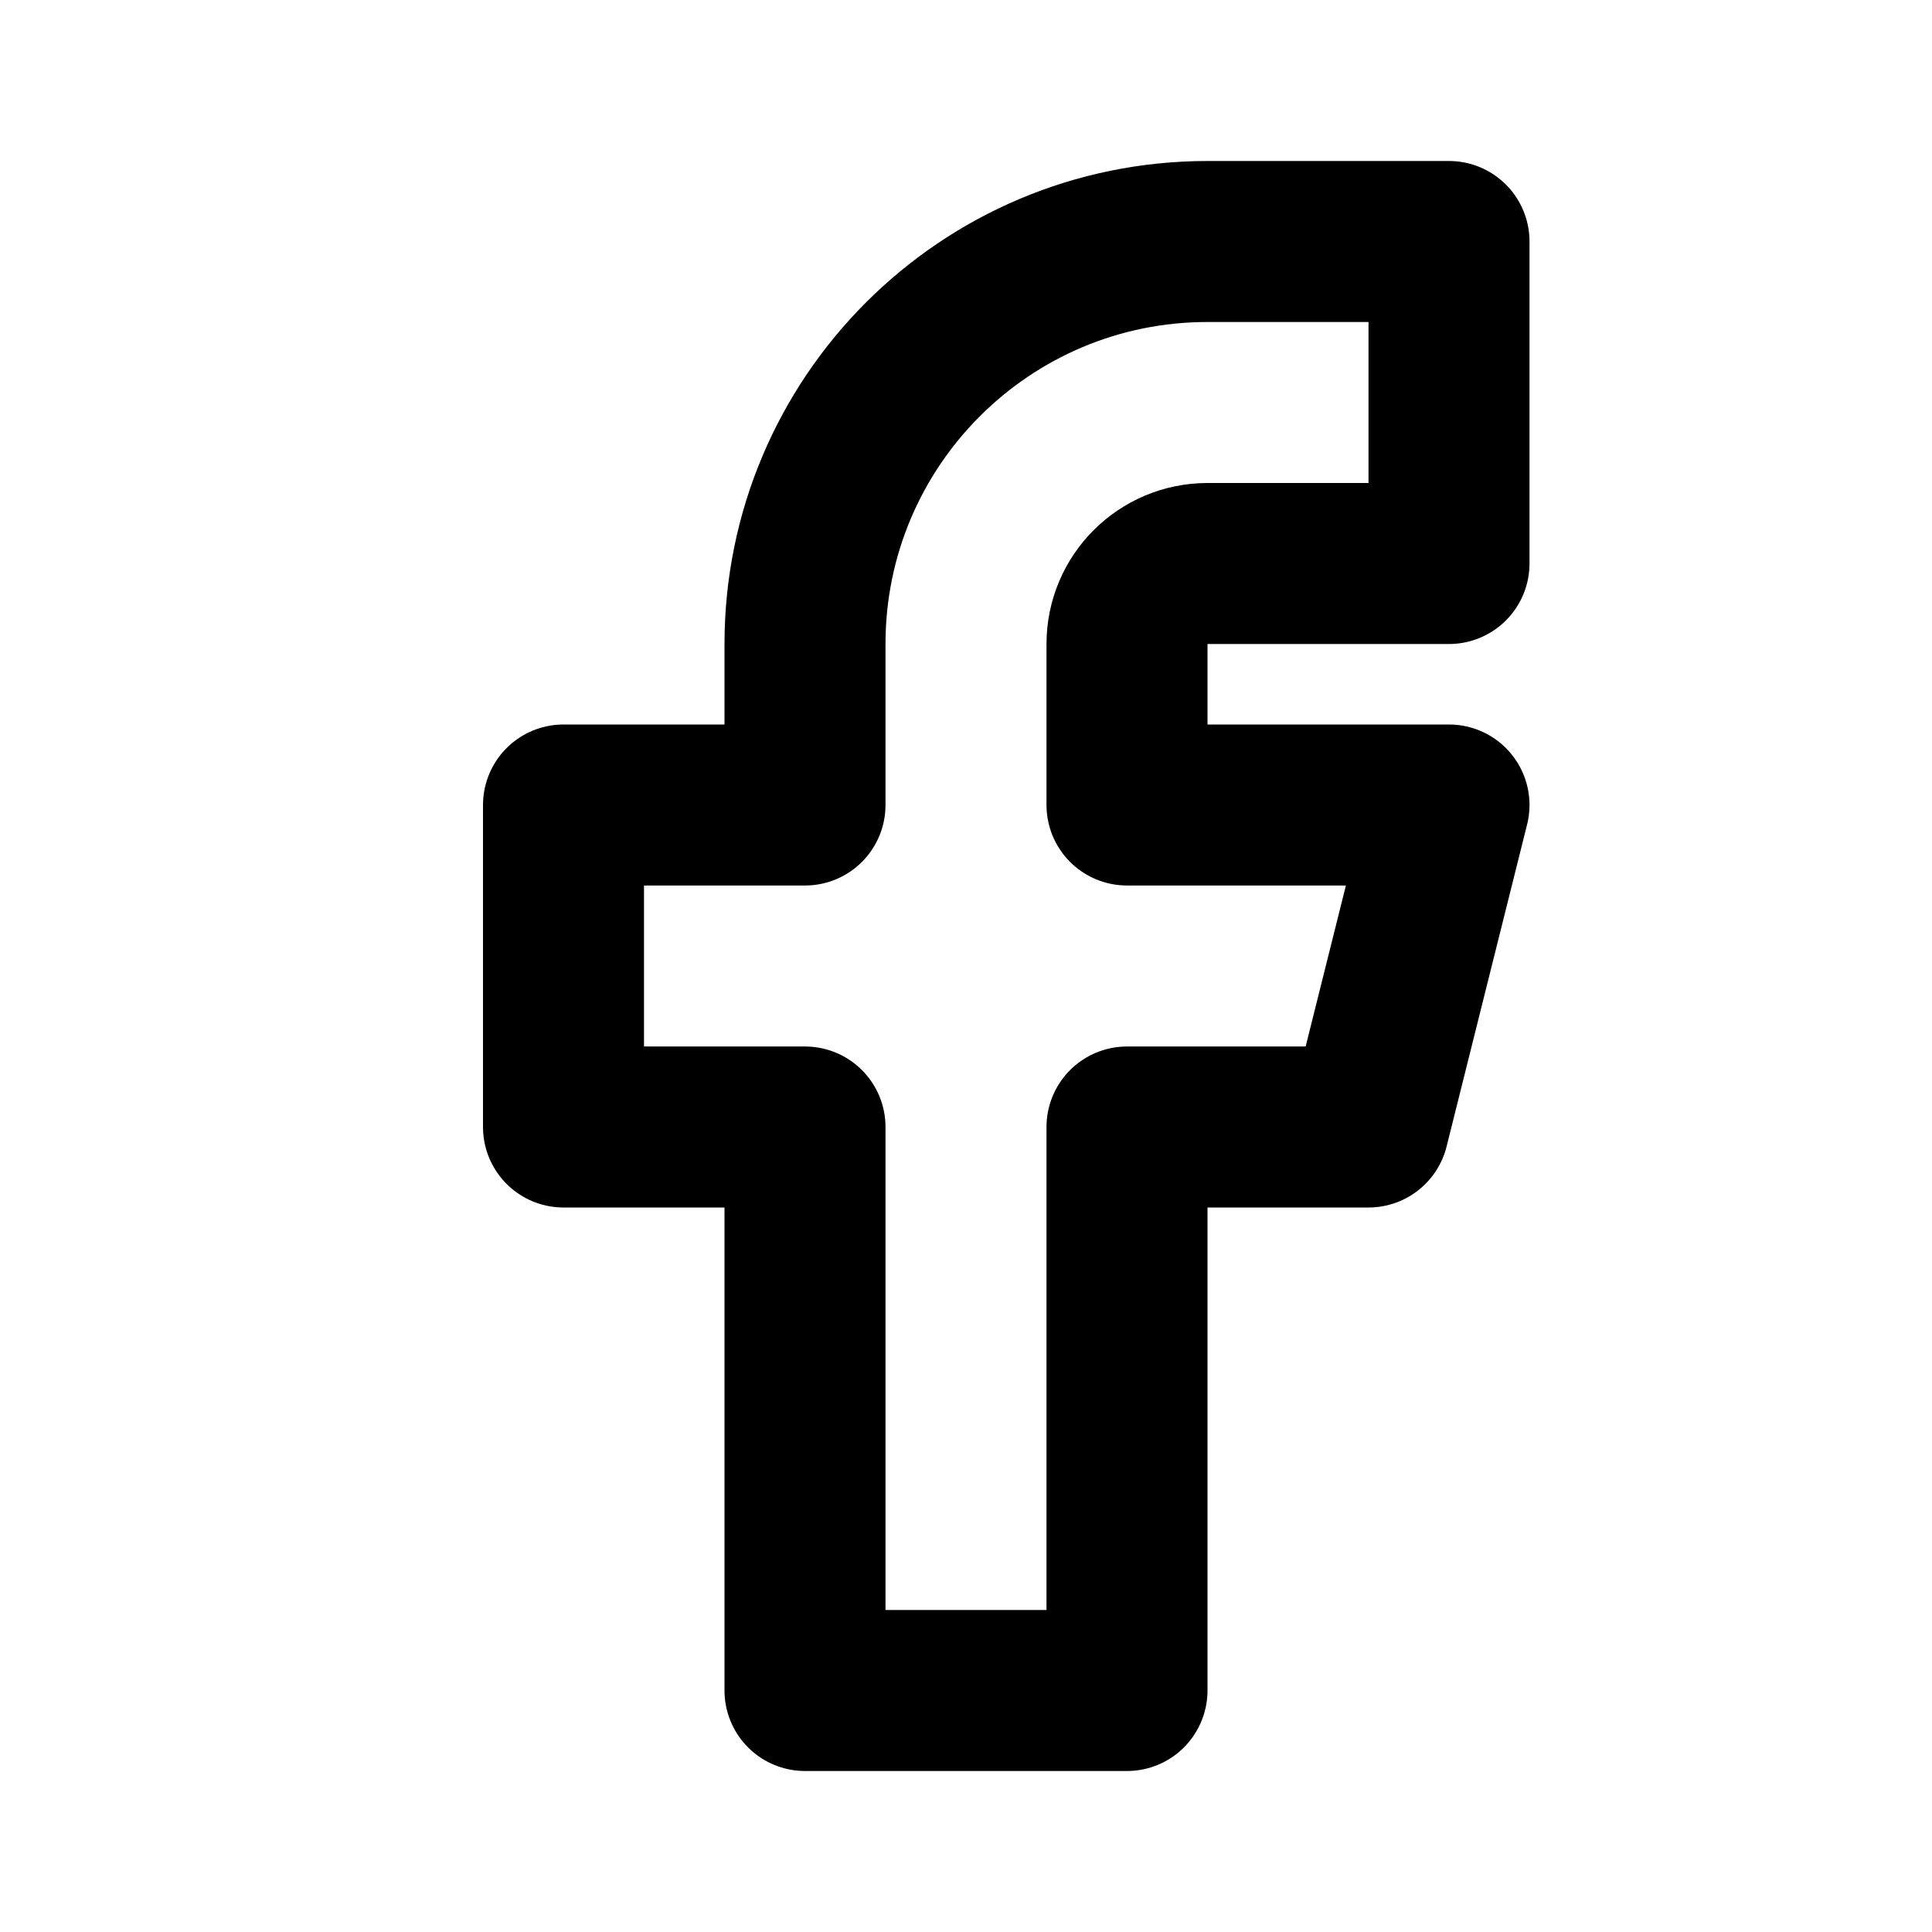
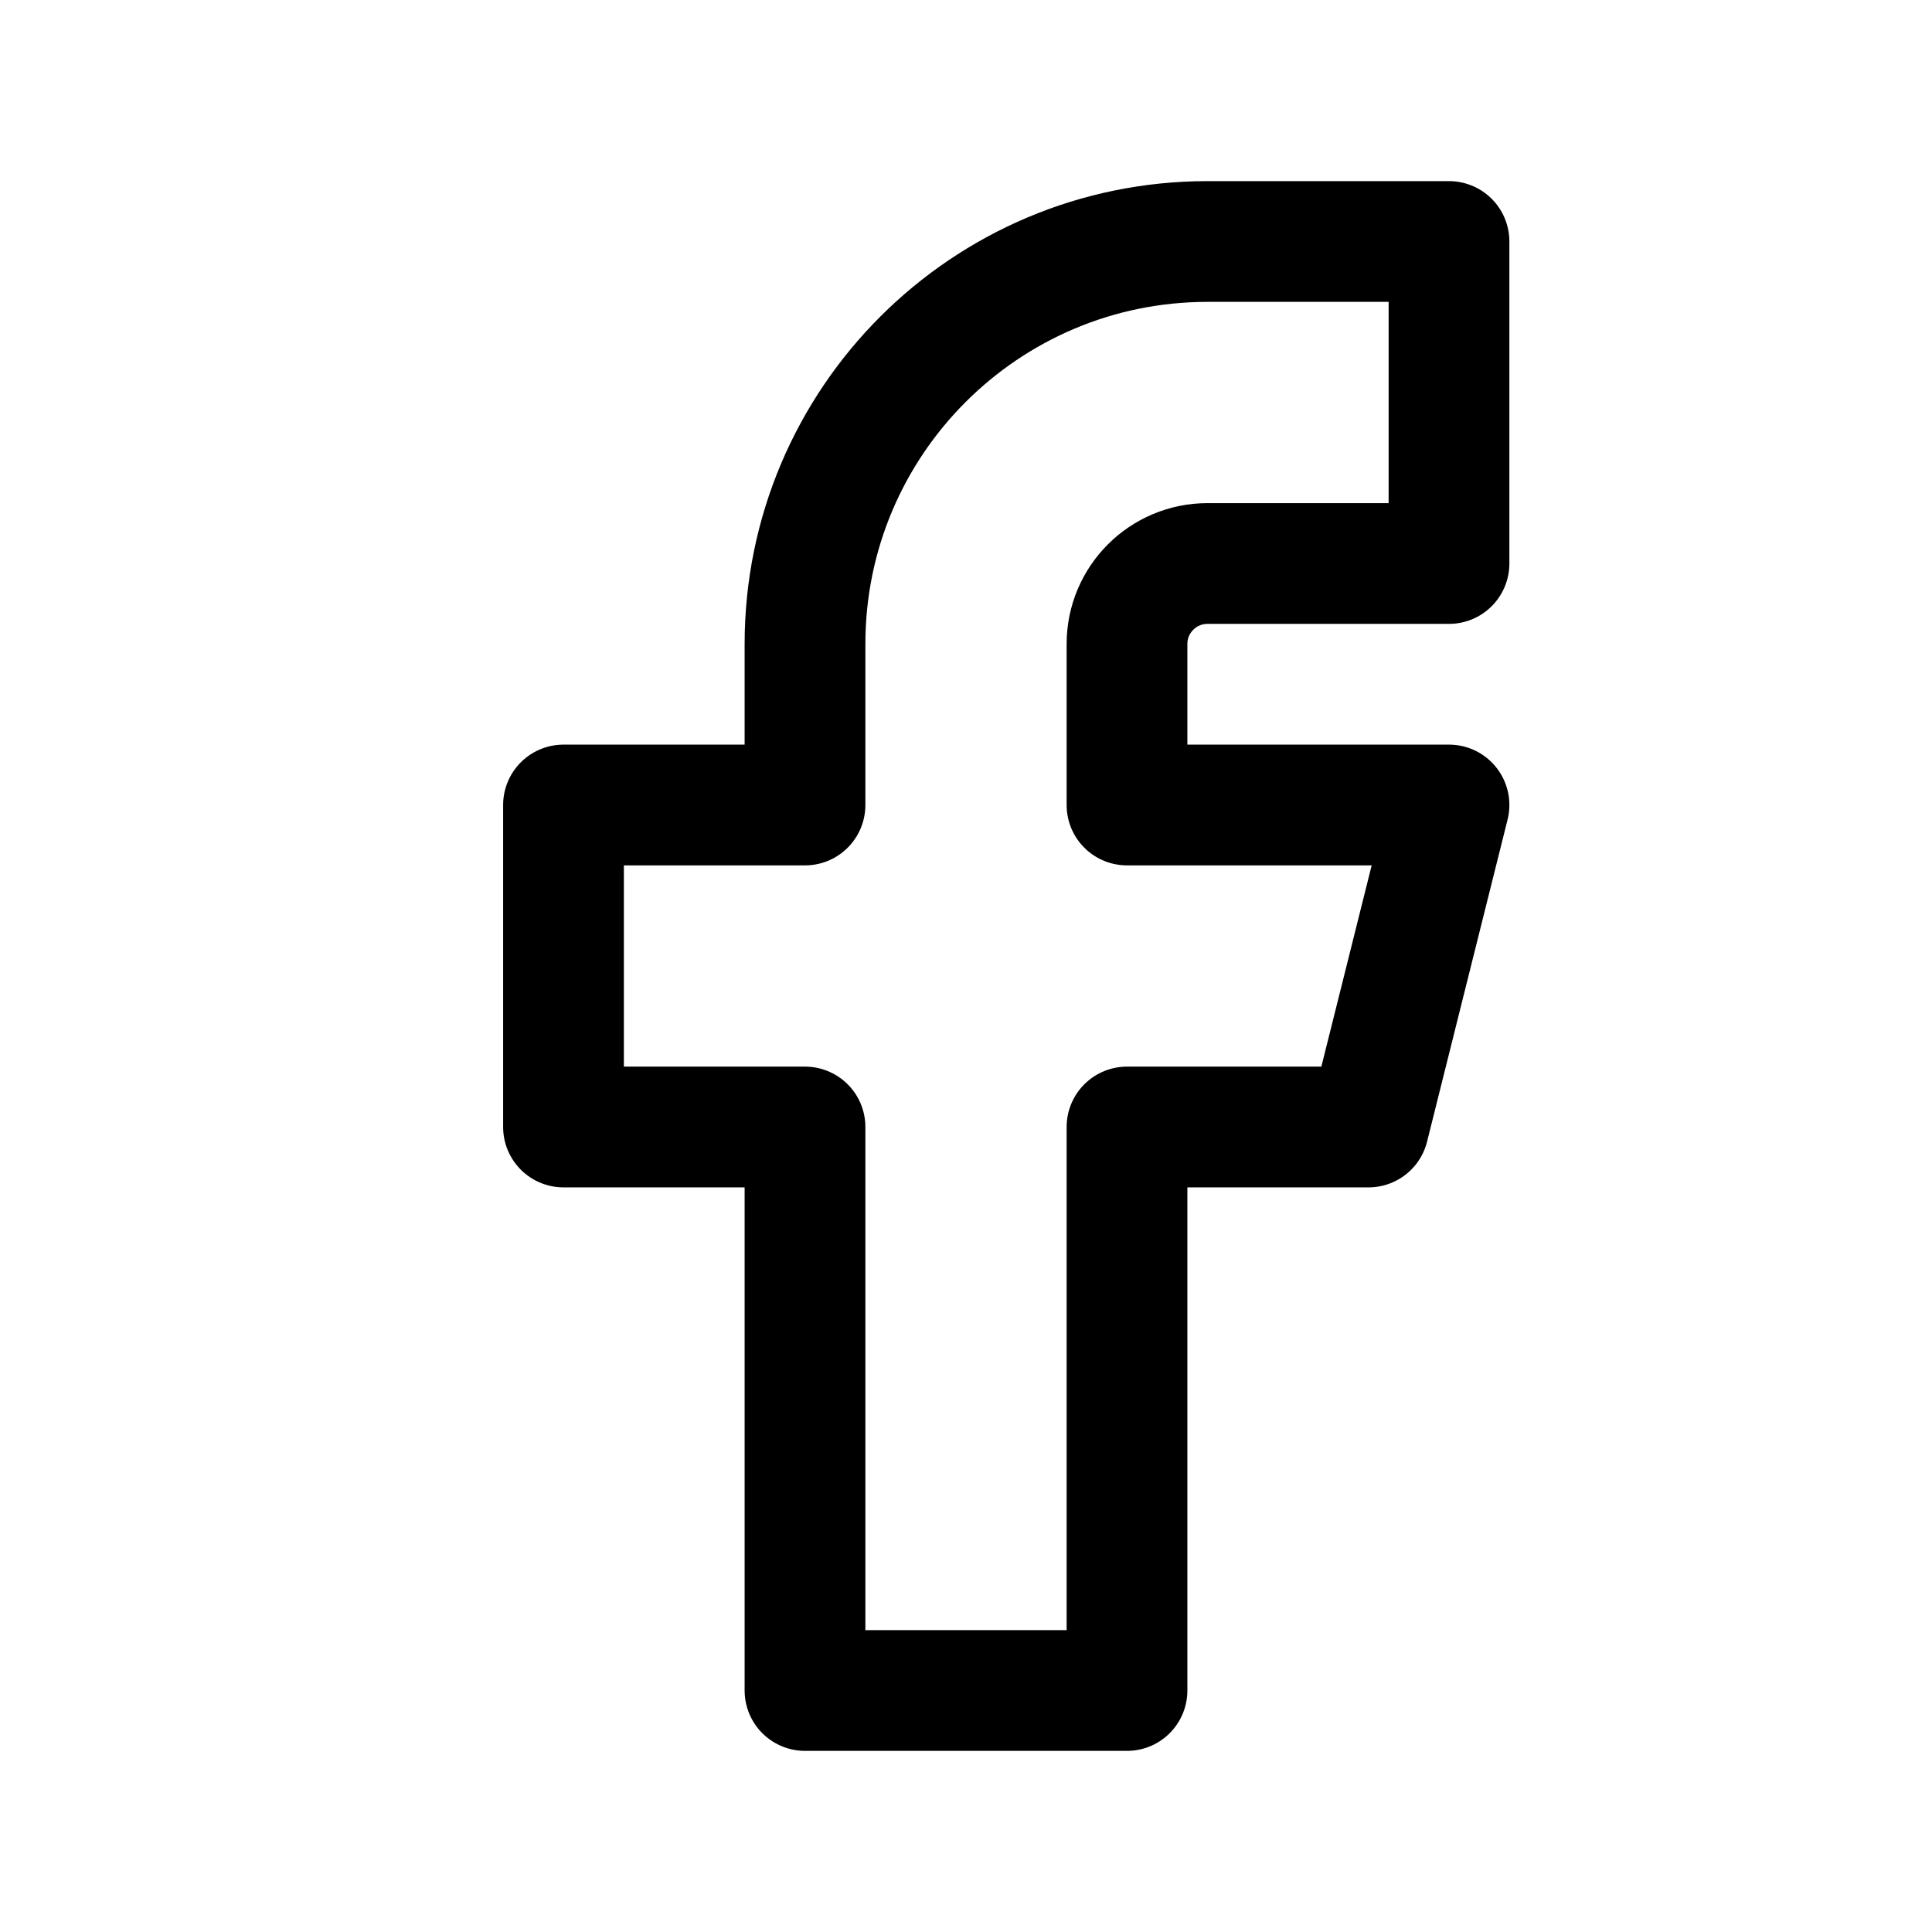
- <svg xmlns="http://www.w3.org/2000/svg" width="24" height="24" viewBox="0 0 24 24" fill="none" stroke="currentColor" stroke-width="2" stroke-linecap="round" stroke-linejoin="round" class="icon icon-tabler icons-tabler-outline icon-tabler-brand-facebook">
+ <svg xmlns="http://www.w3.org/2000/svg" width="24" height="24" viewBox="0 0 24 24" fill="none" stroke="currentColor" stroke-width="1.5" stroke-linecap="round" stroke-linejoin="round" class="icon icon-tabler icons-tabler-outline icon-tabler-brand-facebook">
  <path stroke="none" d="M0 0h24v24H0z" fill="none" />
  <path d="M7 10v4h3v7h4v-7h3l1 -4h-4v-2a1 1 0 0 1 1 -1h3v-4h-3a5 5 0 0 0 -5 5v2h-3" />
</svg>
